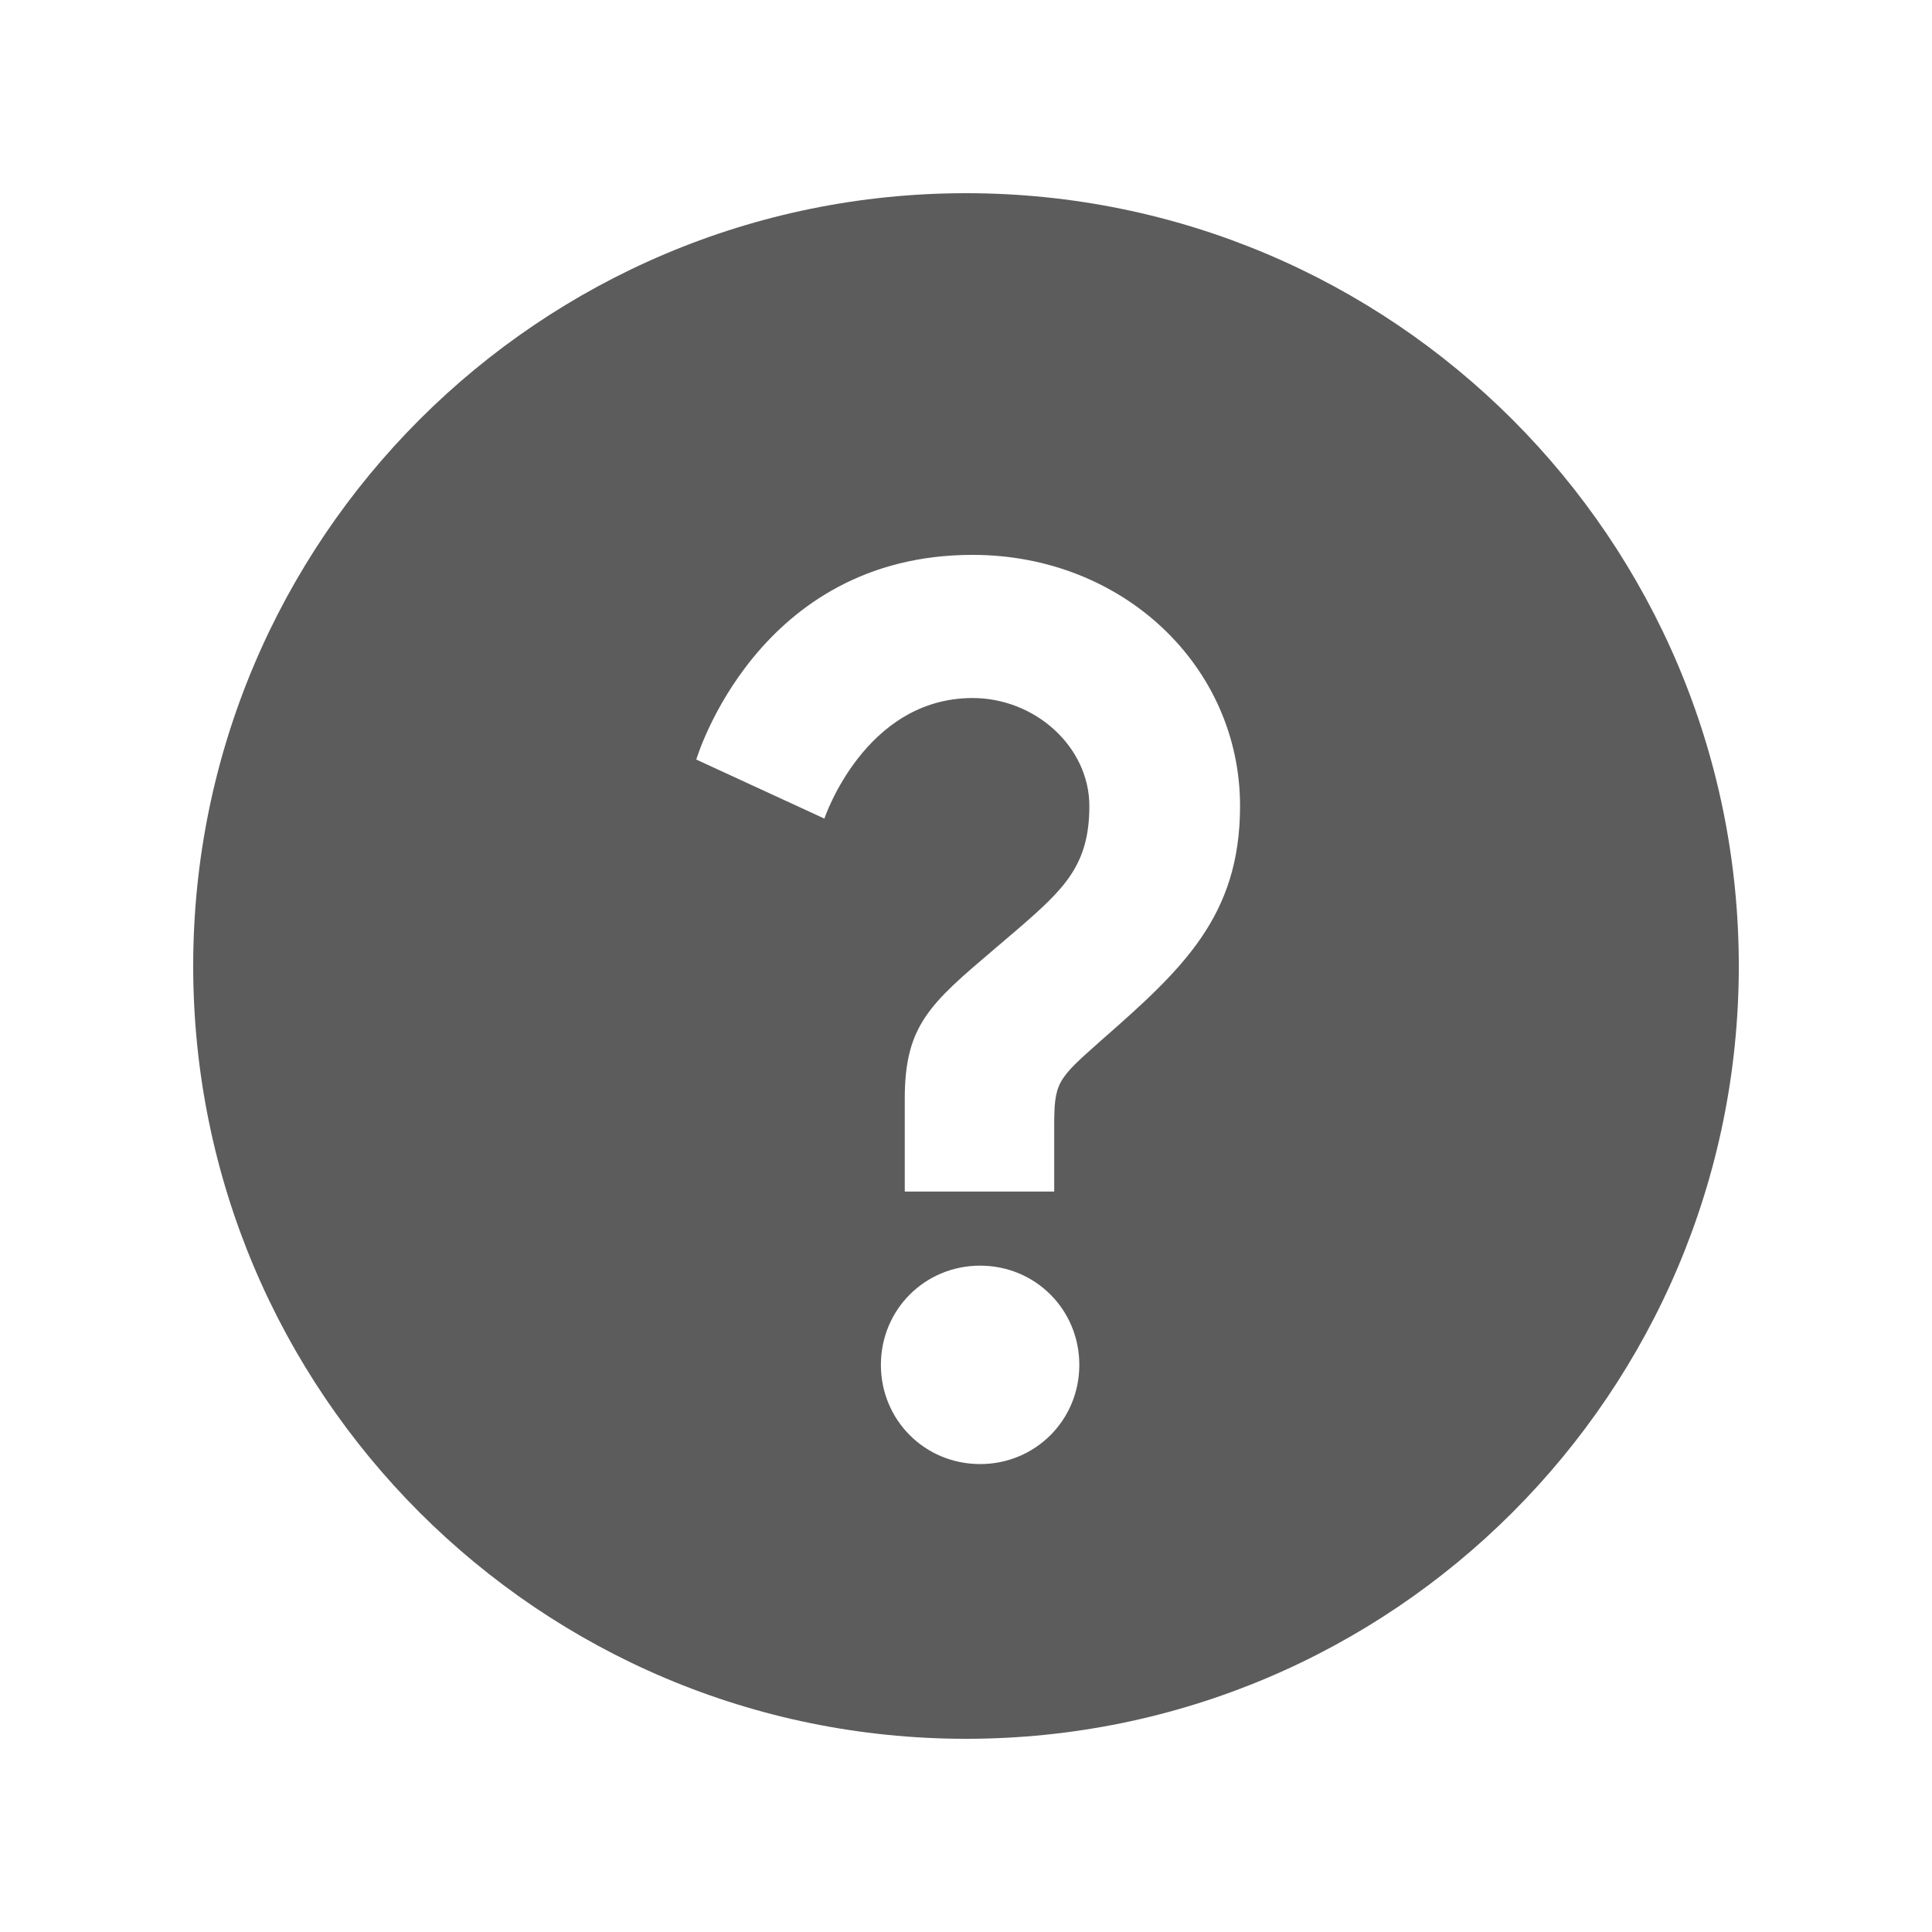
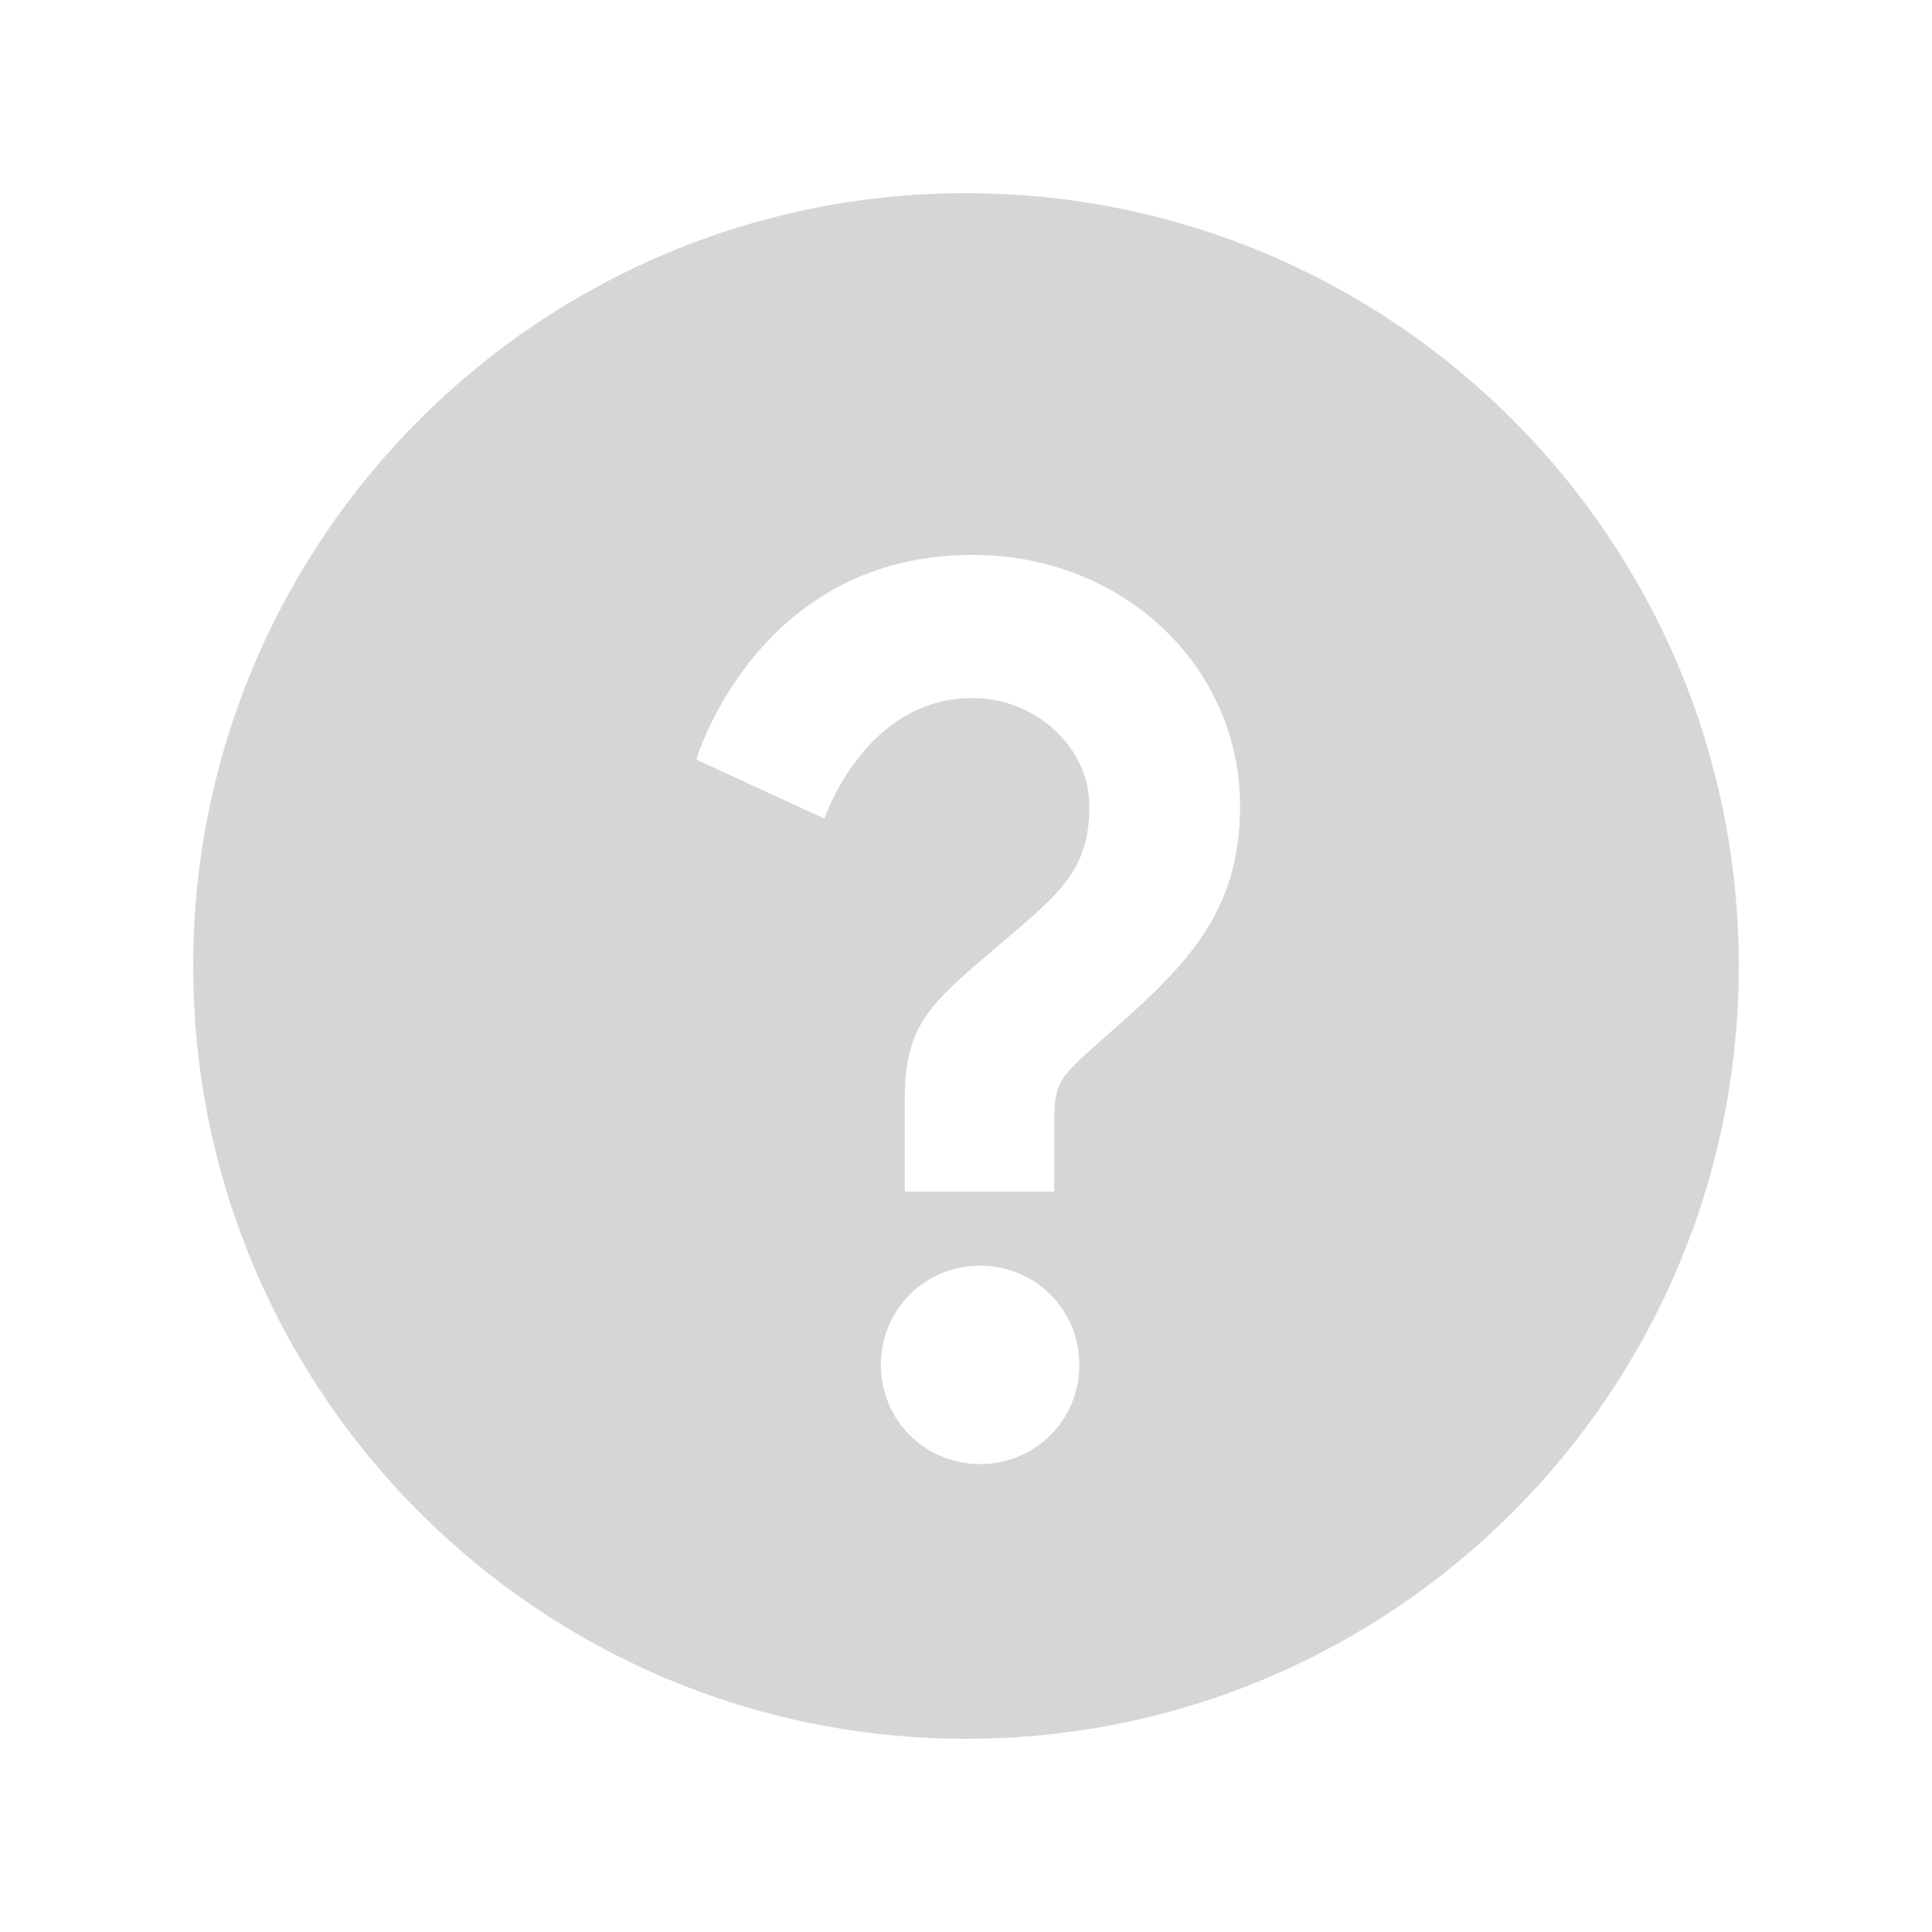
<svg xmlns="http://www.w3.org/2000/svg" width="20" height="20" viewBox="0 0 20 20" fill="none">
-   <path opacity="0.8" fill-rule="evenodd" clip-rule="evenodd" d="M10 18C14.418 18 18 14.418 18 10C18 5.582 14.418 2 10 2C5.582 2 2 5.582 2 10C2 14.418 5.582 18 10 18ZM10.913 12.335V11.672C10.913 11.204 10.939 11.178 11.394 10.775C12.239 10.034 12.837 9.488 12.837 8.344C12.837 6.901 11.628 5.744 10.068 5.744C7.832 5.744 7.208 7.863 7.208 7.863L8.534 8.474C8.534 8.474 8.95 7.226 10.068 7.226C10.718 7.226 11.277 7.733 11.277 8.344C11.277 8.955 11.017 9.202 10.536 9.618C10.451 9.691 10.372 9.758 10.298 9.821L10.298 9.821C9.629 10.389 9.366 10.613 9.366 11.373V12.335H10.913ZM10.146 15.156C10.718 15.156 11.173 14.701 11.173 14.129C11.173 13.557 10.718 13.102 10.146 13.102C9.574 13.102 9.119 13.557 9.119 14.129C9.119 14.701 9.574 15.156 10.146 15.156Z" fill="#333333" />
+   <path opacity="0.8" fill-rule="evenodd" clip-rule="evenodd" d="M10 18C14.418 18 18 14.418 18 10C18 5.582 14.418 2 10 2C5.582 2 2 5.582 2 10C2 14.418 5.582 18 10 18ZM10.913 12.335V11.672C10.913 11.204 10.939 11.178 11.394 10.775C12.239 10.034 12.837 9.488 12.837 8.344C12.837 6.901 11.628 5.744 10.068 5.744C7.832 5.744 7.208 7.863 7.208 7.863L8.534 8.474C8.534 8.474 8.95 7.226 10.068 7.226C10.718 7.226 11.277 7.733 11.277 8.344C11.277 8.955 11.017 9.202 10.536 9.618C10.451 9.691 10.372 9.758 10.298 9.821L10.298 9.821C9.629 10.389 9.366 10.613 9.366 11.373V12.335H10.913ZM10.146 15.156C10.718 15.156 11.173 14.701 11.173 14.129C11.173 13.557 10.718 13.102 10.146 13.102C9.574 13.102 9.119 13.557 9.119 14.129C9.119 14.701 9.574 15.156 10.146 15.156Z" fill="#CCCCCC" />
</svg>
